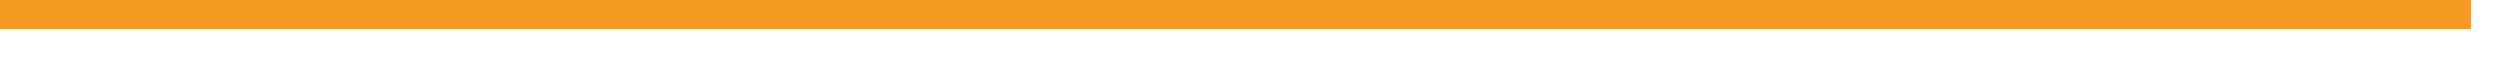
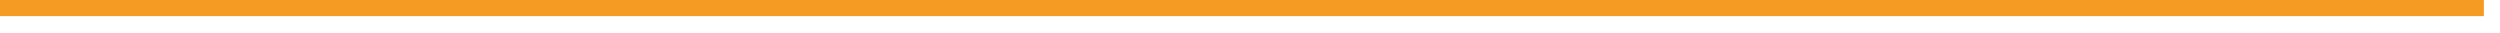
- <svg xmlns="http://www.w3.org/2000/svg" version="1.1" width="86px" height="2px">
-   <g transform="matrix(1 0 0 1 -441 -173 )">
-     <path d="M 441 173.5  L 526 173.5  " stroke-width="1" stroke="#f59a23" fill="none" />
+ <svg xmlns="http://www.w3.org/2000/svg" version="1.1" width="155px" height="2px">
+   <g transform="matrix(1 0 0 1 -325 -189 )">
+     <path d="M 325 189.5  L 479 189.5  " stroke-width="1" stroke="#f59a23" fill="none" />
  </g>
</svg>
